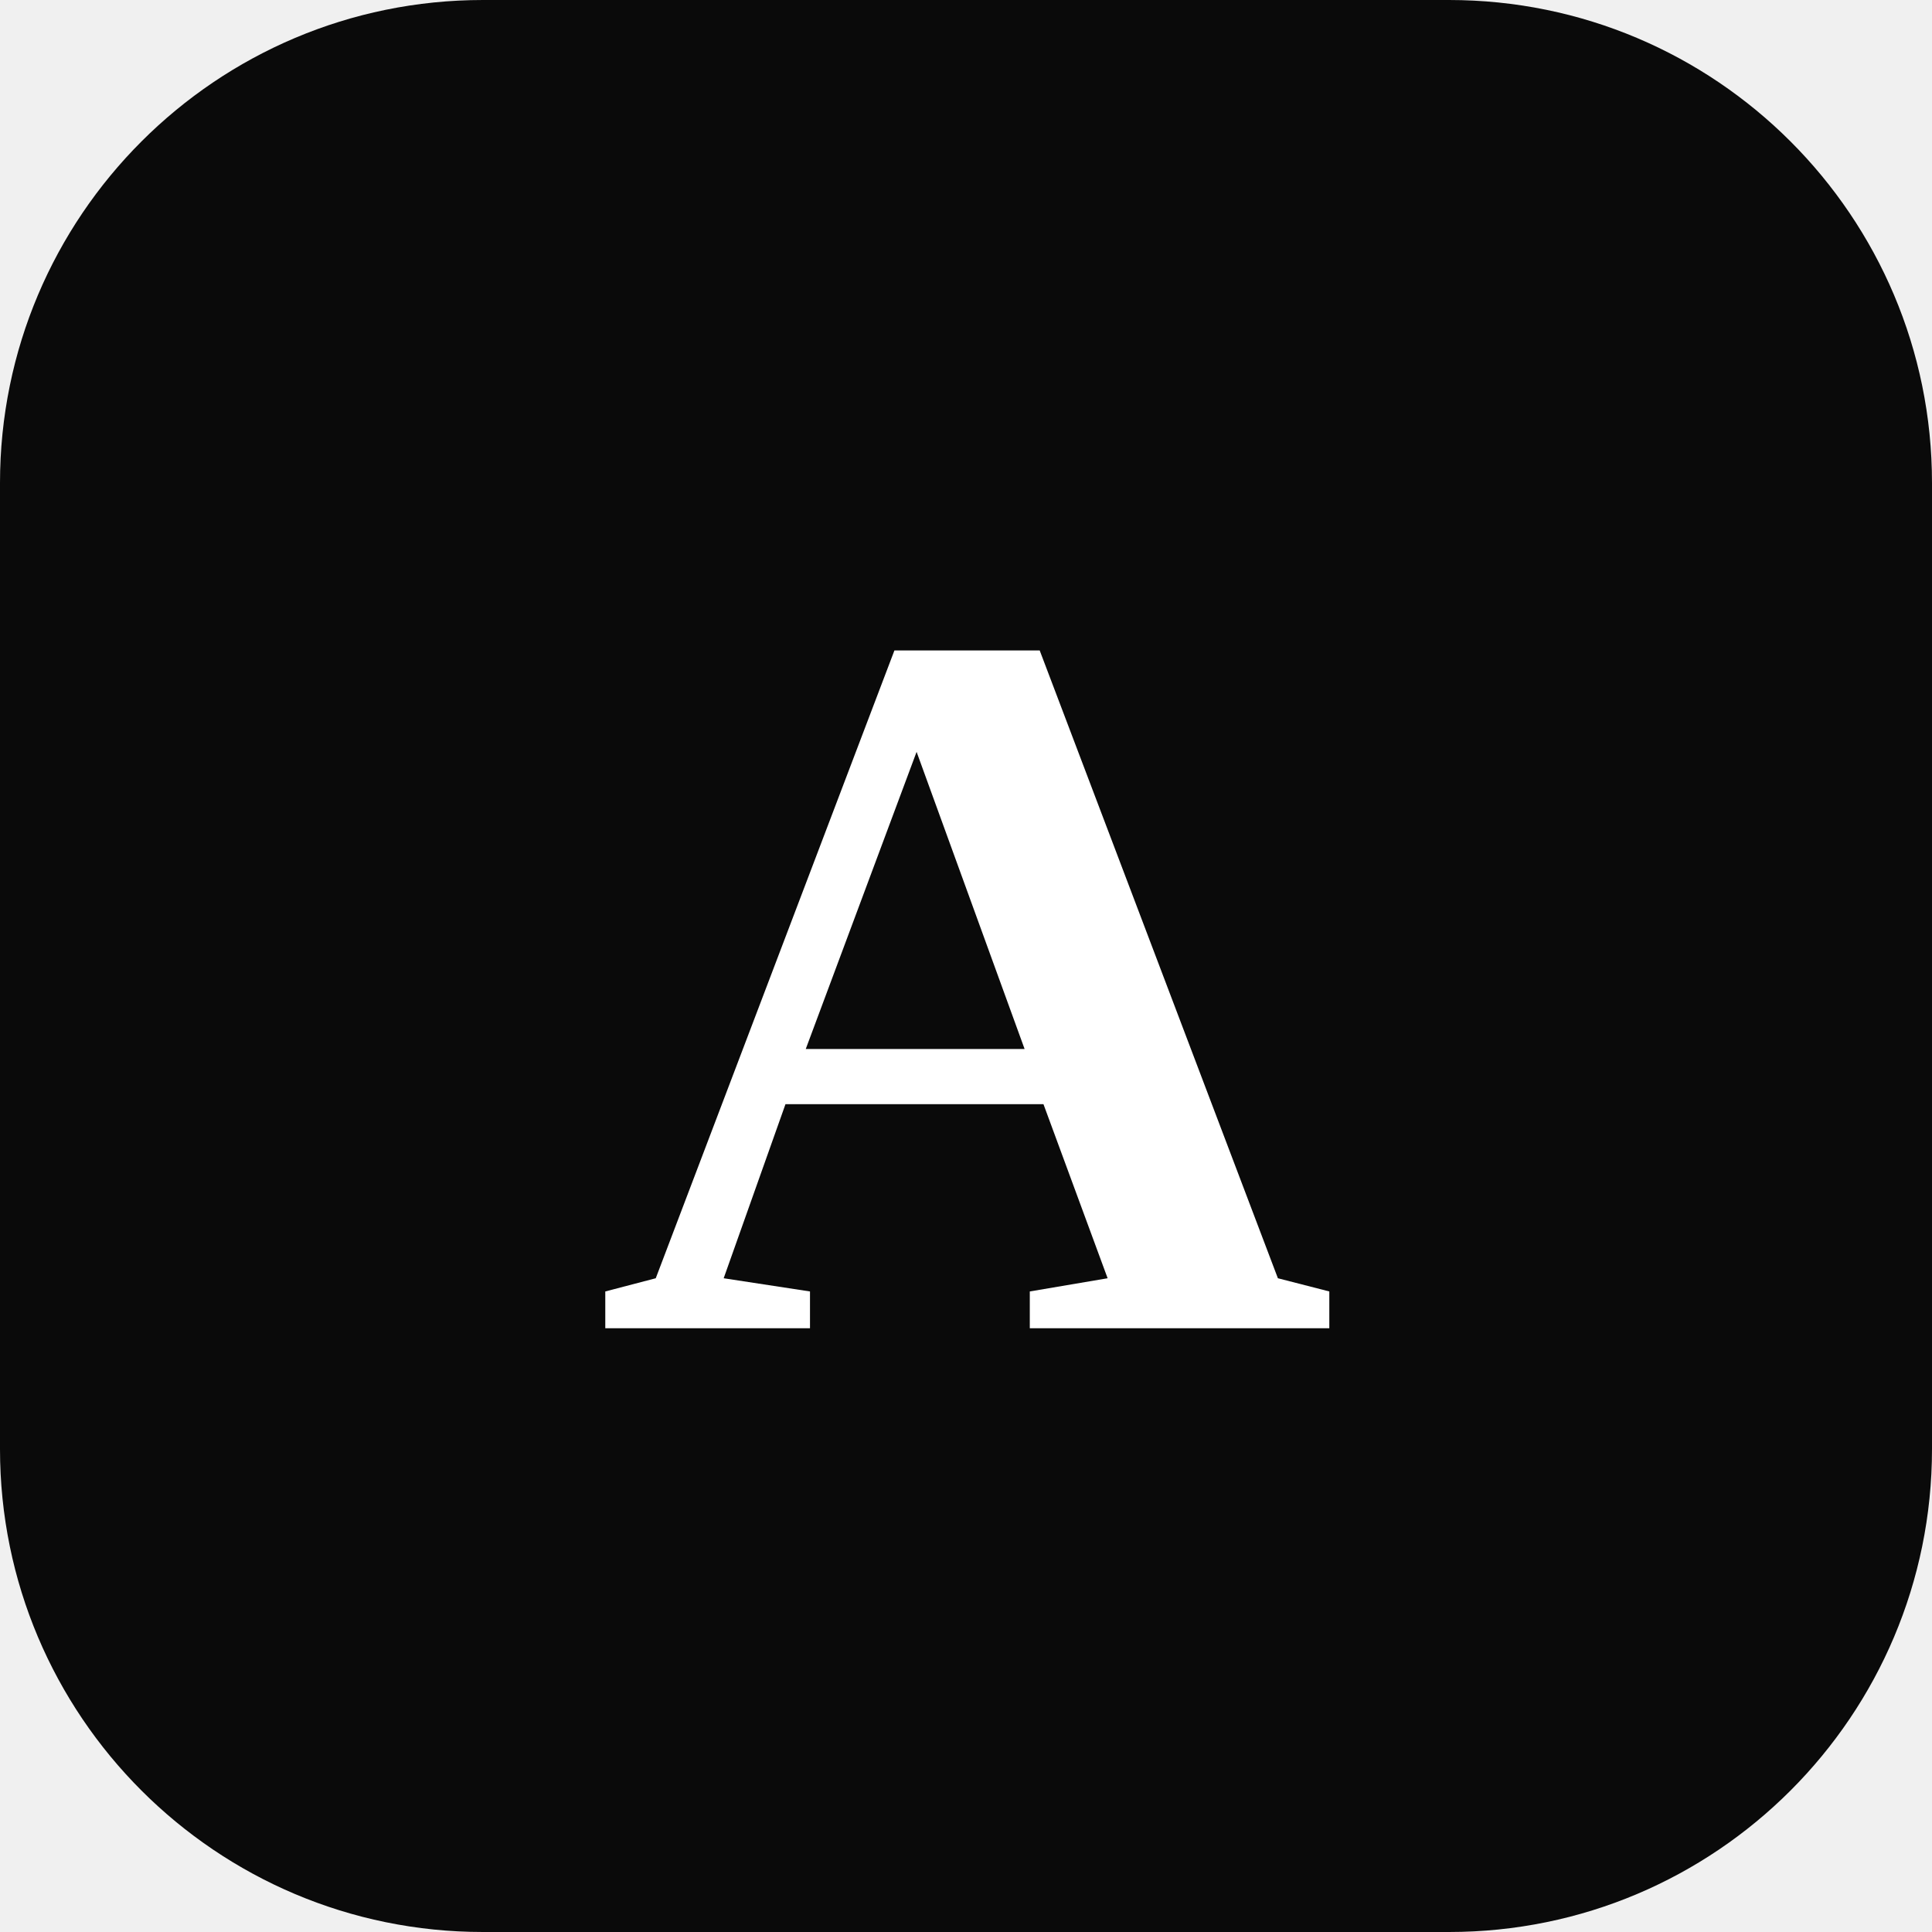
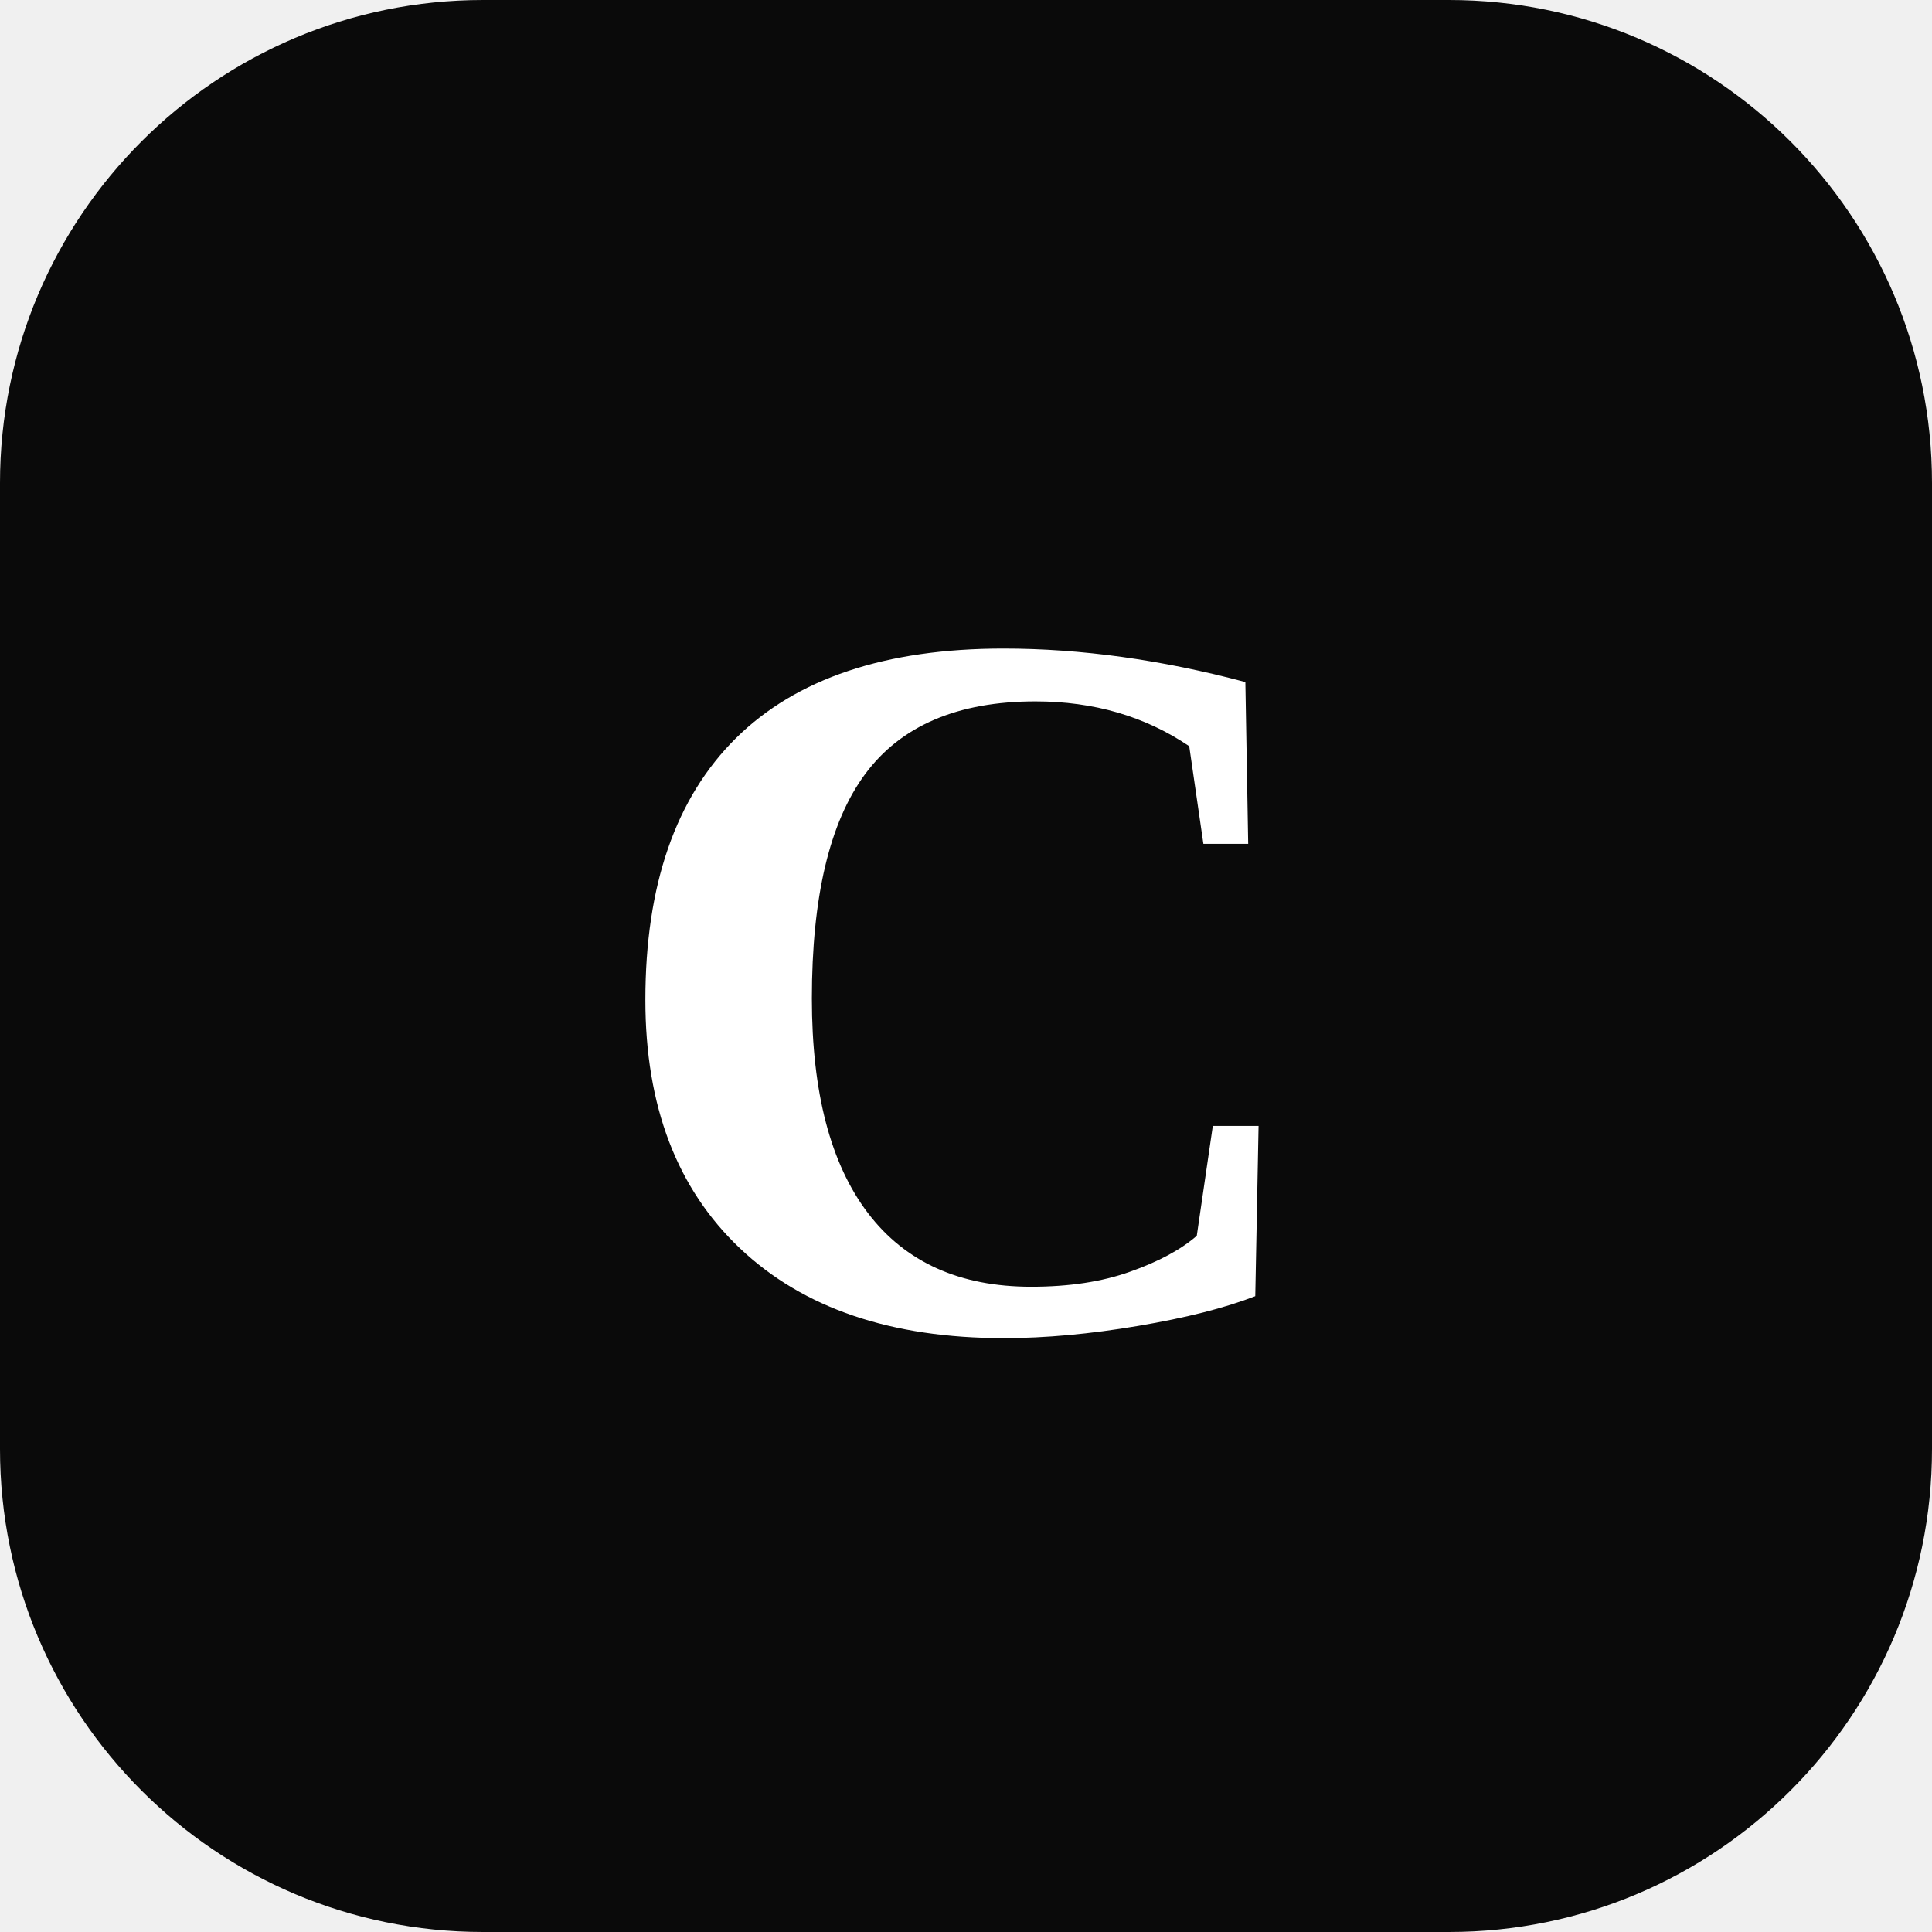
<svg xmlns="http://www.w3.org/2000/svg" viewBox="0 0 64 64">
  <rect width="64" height="64" rx="16" fill="#0a0a0a" />
-   <text x="32" y="44" font-family="Georgia, 'Times New Roman', serif" font-size="34" font-weight="700" fill="#ffffff" text-anchor="middle">A</text>
+   <text x="32" y="44" font-family="Georgia, 'Times New Roman', serif" font-size="34" font-weight="700" fill="#ffffff" text-anchor="middle">C</text>
</svg>
